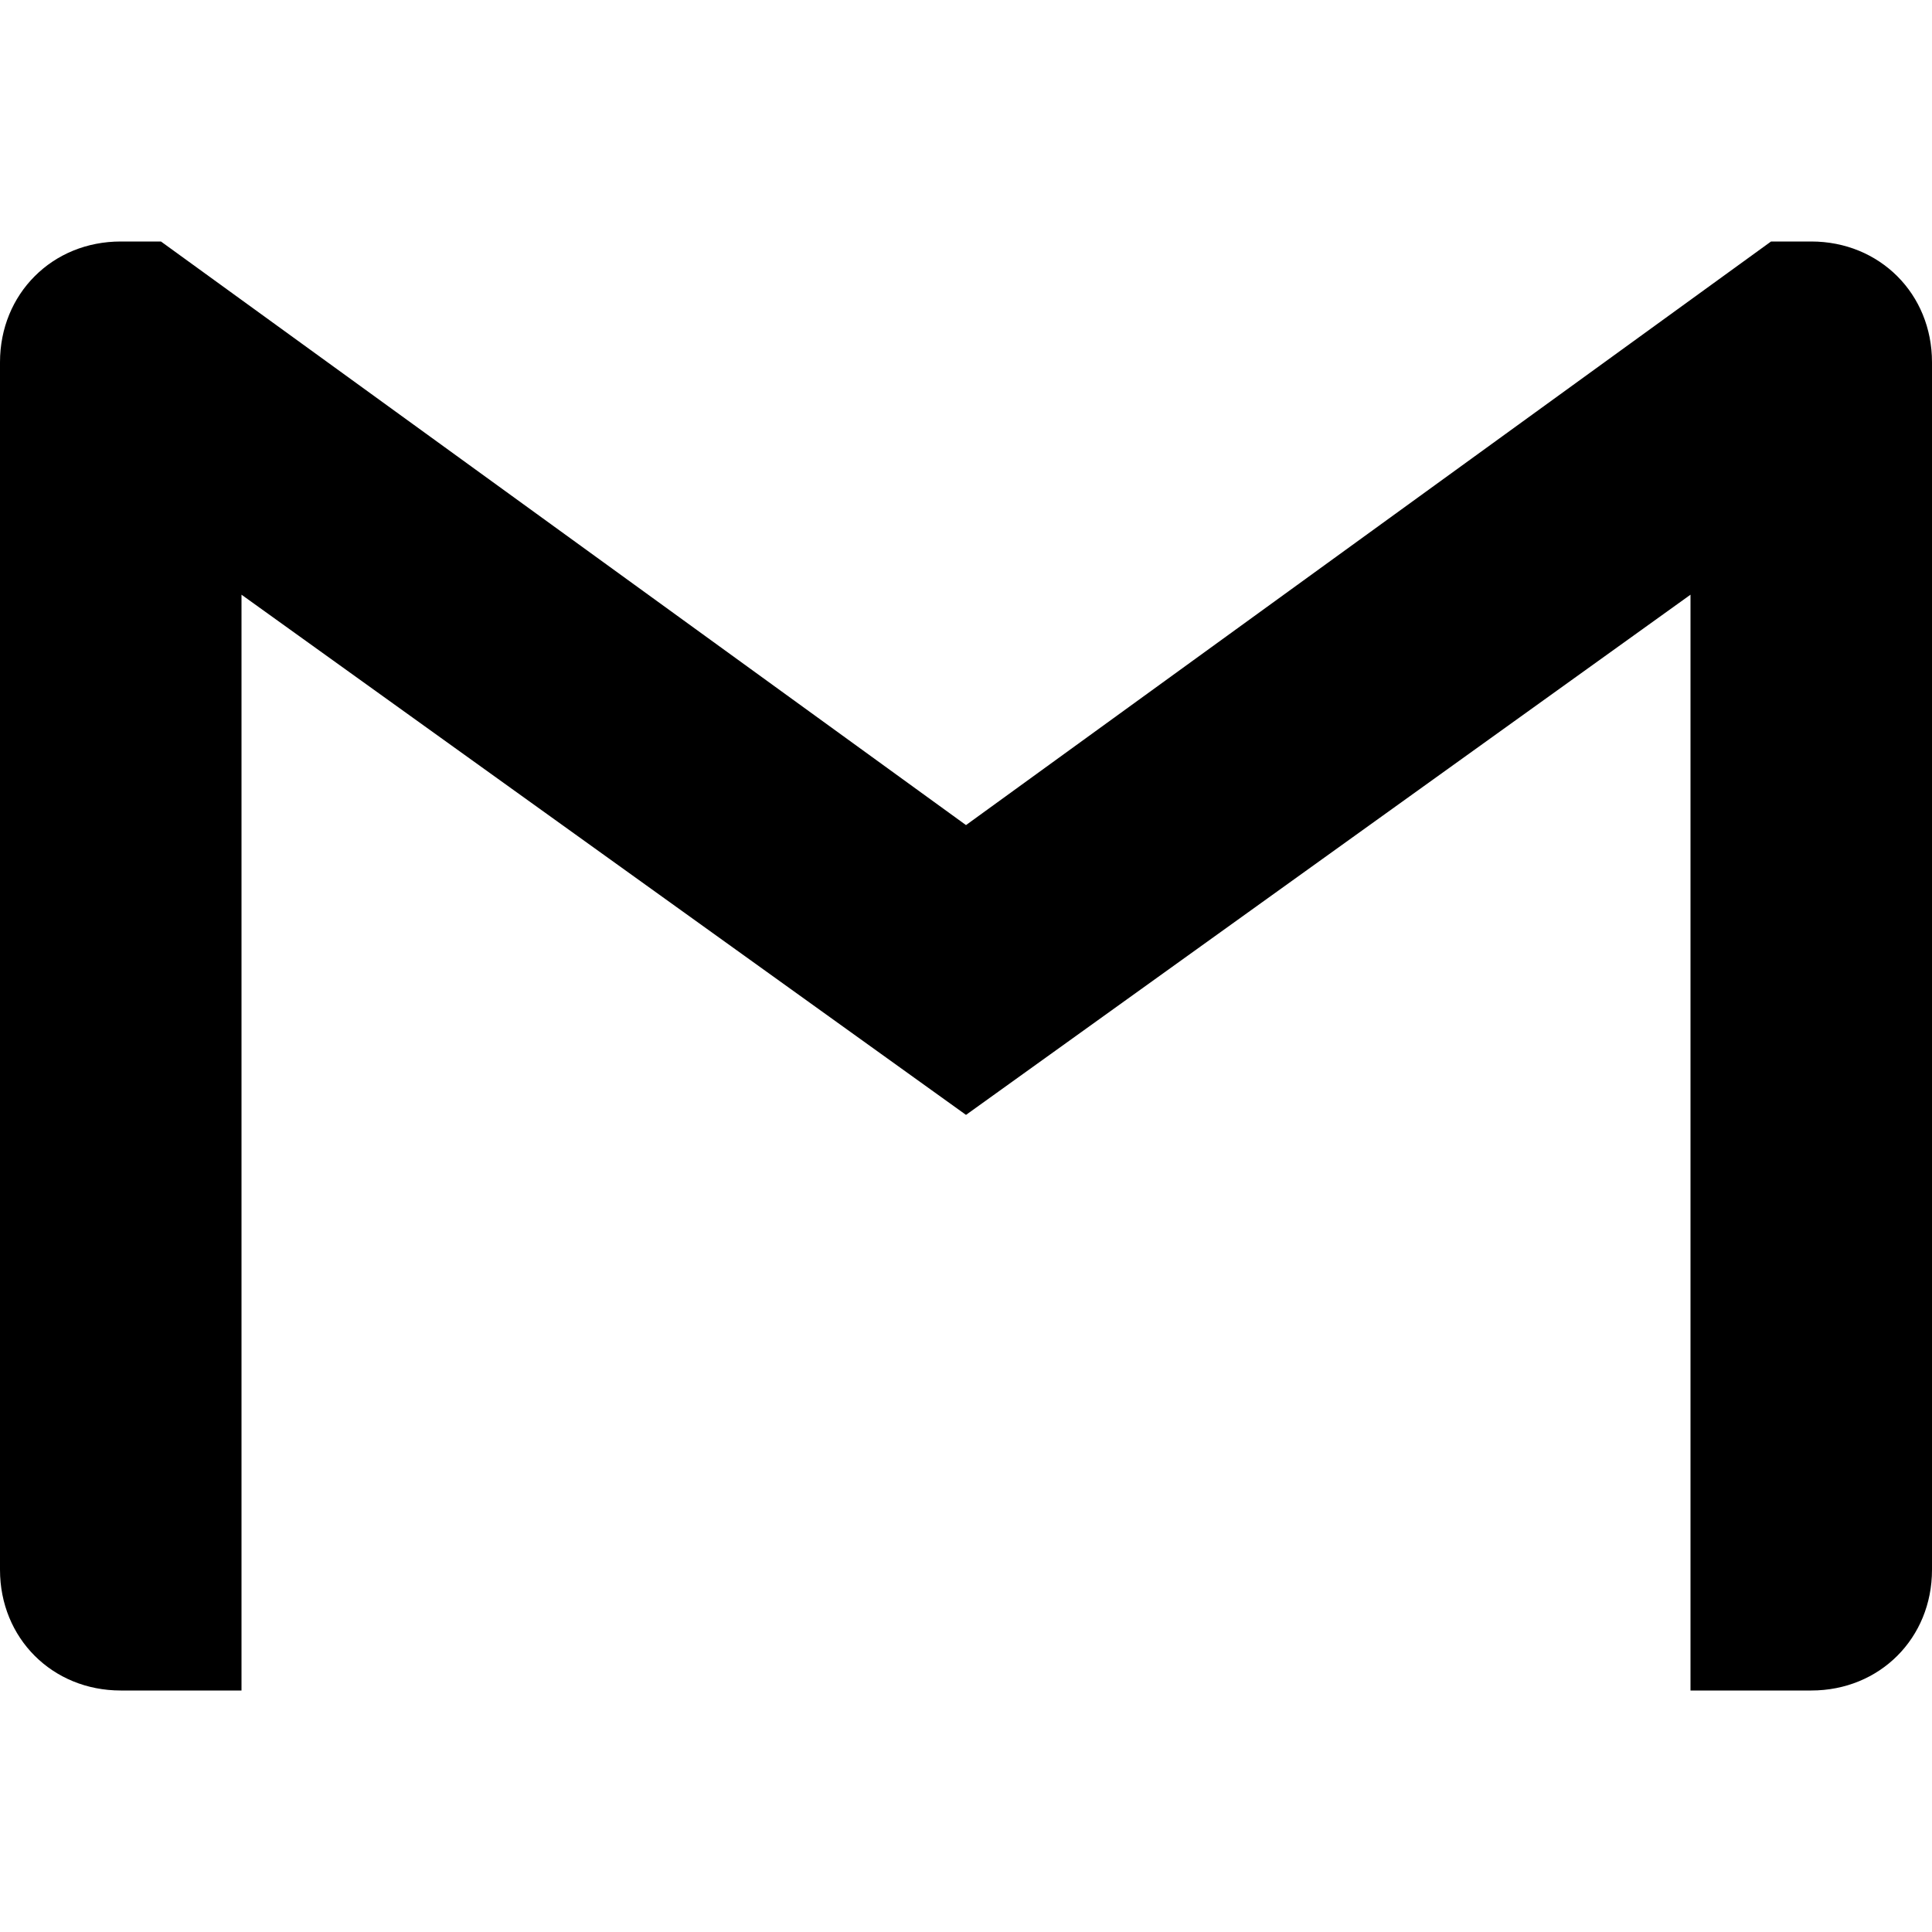
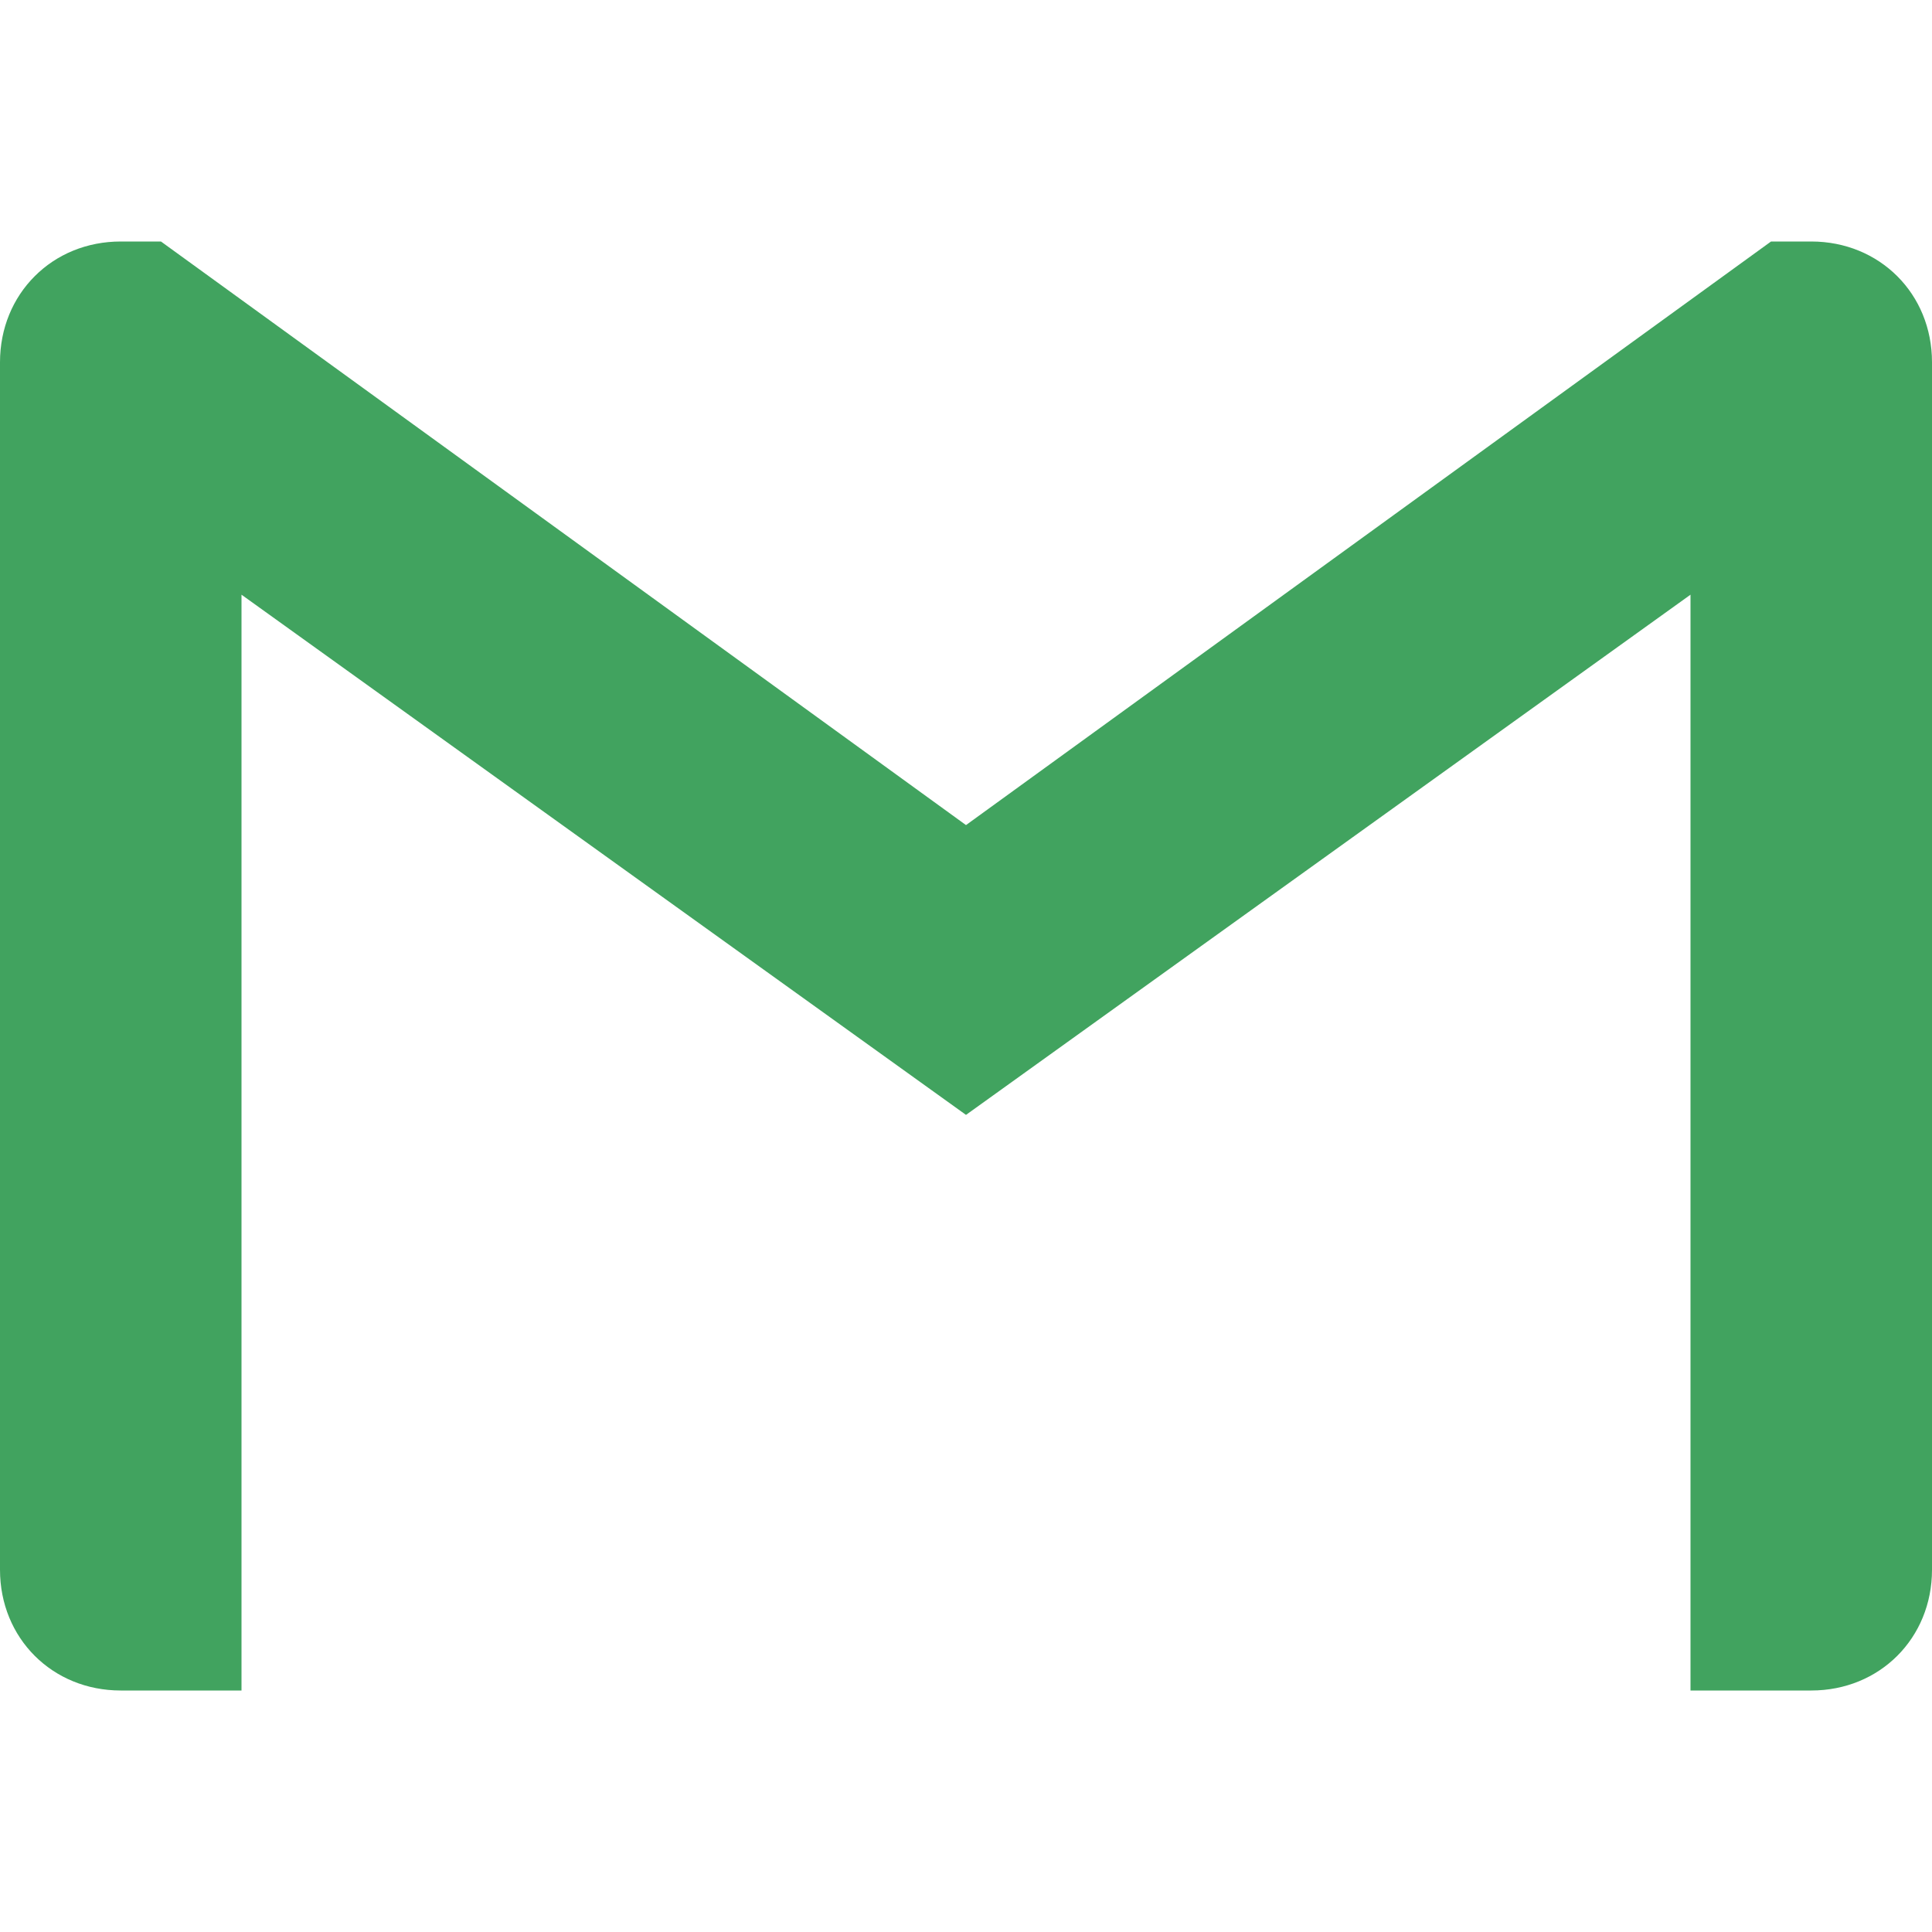
<svg xmlns="http://www.w3.org/2000/svg" viewBox="0 0 16 16">
-   <path d="M16 3v10c0 .567-.433 1-1 1h-1V4.925L8 9.233 2 4.925V14H1c-.567 0-1-.433-1-1V3c0-.283.108-.533.287-.712C.467 2.107.718 2 1 2h.333L8 6.833 14.667 2H15c.283 0 .533.108.713.288.179.179.287.429.287.712z" fill-rule="evenodd" />
+   <path d="M16 3v10c0 .567-.433 1-1 1h-1V4.925L8 9.233 2 4.925V14H1c-.567 0-1-.433-1-1V3c0-.283.108-.533.287-.712C.467 2.107.718 2 1 2h.333L8 6.833 14.667 2H15c.283 0 .533.108.713.288.179.179.287.429.287.712z" fill-rule="evenodd" fill="#41a35f" />
</svg>
